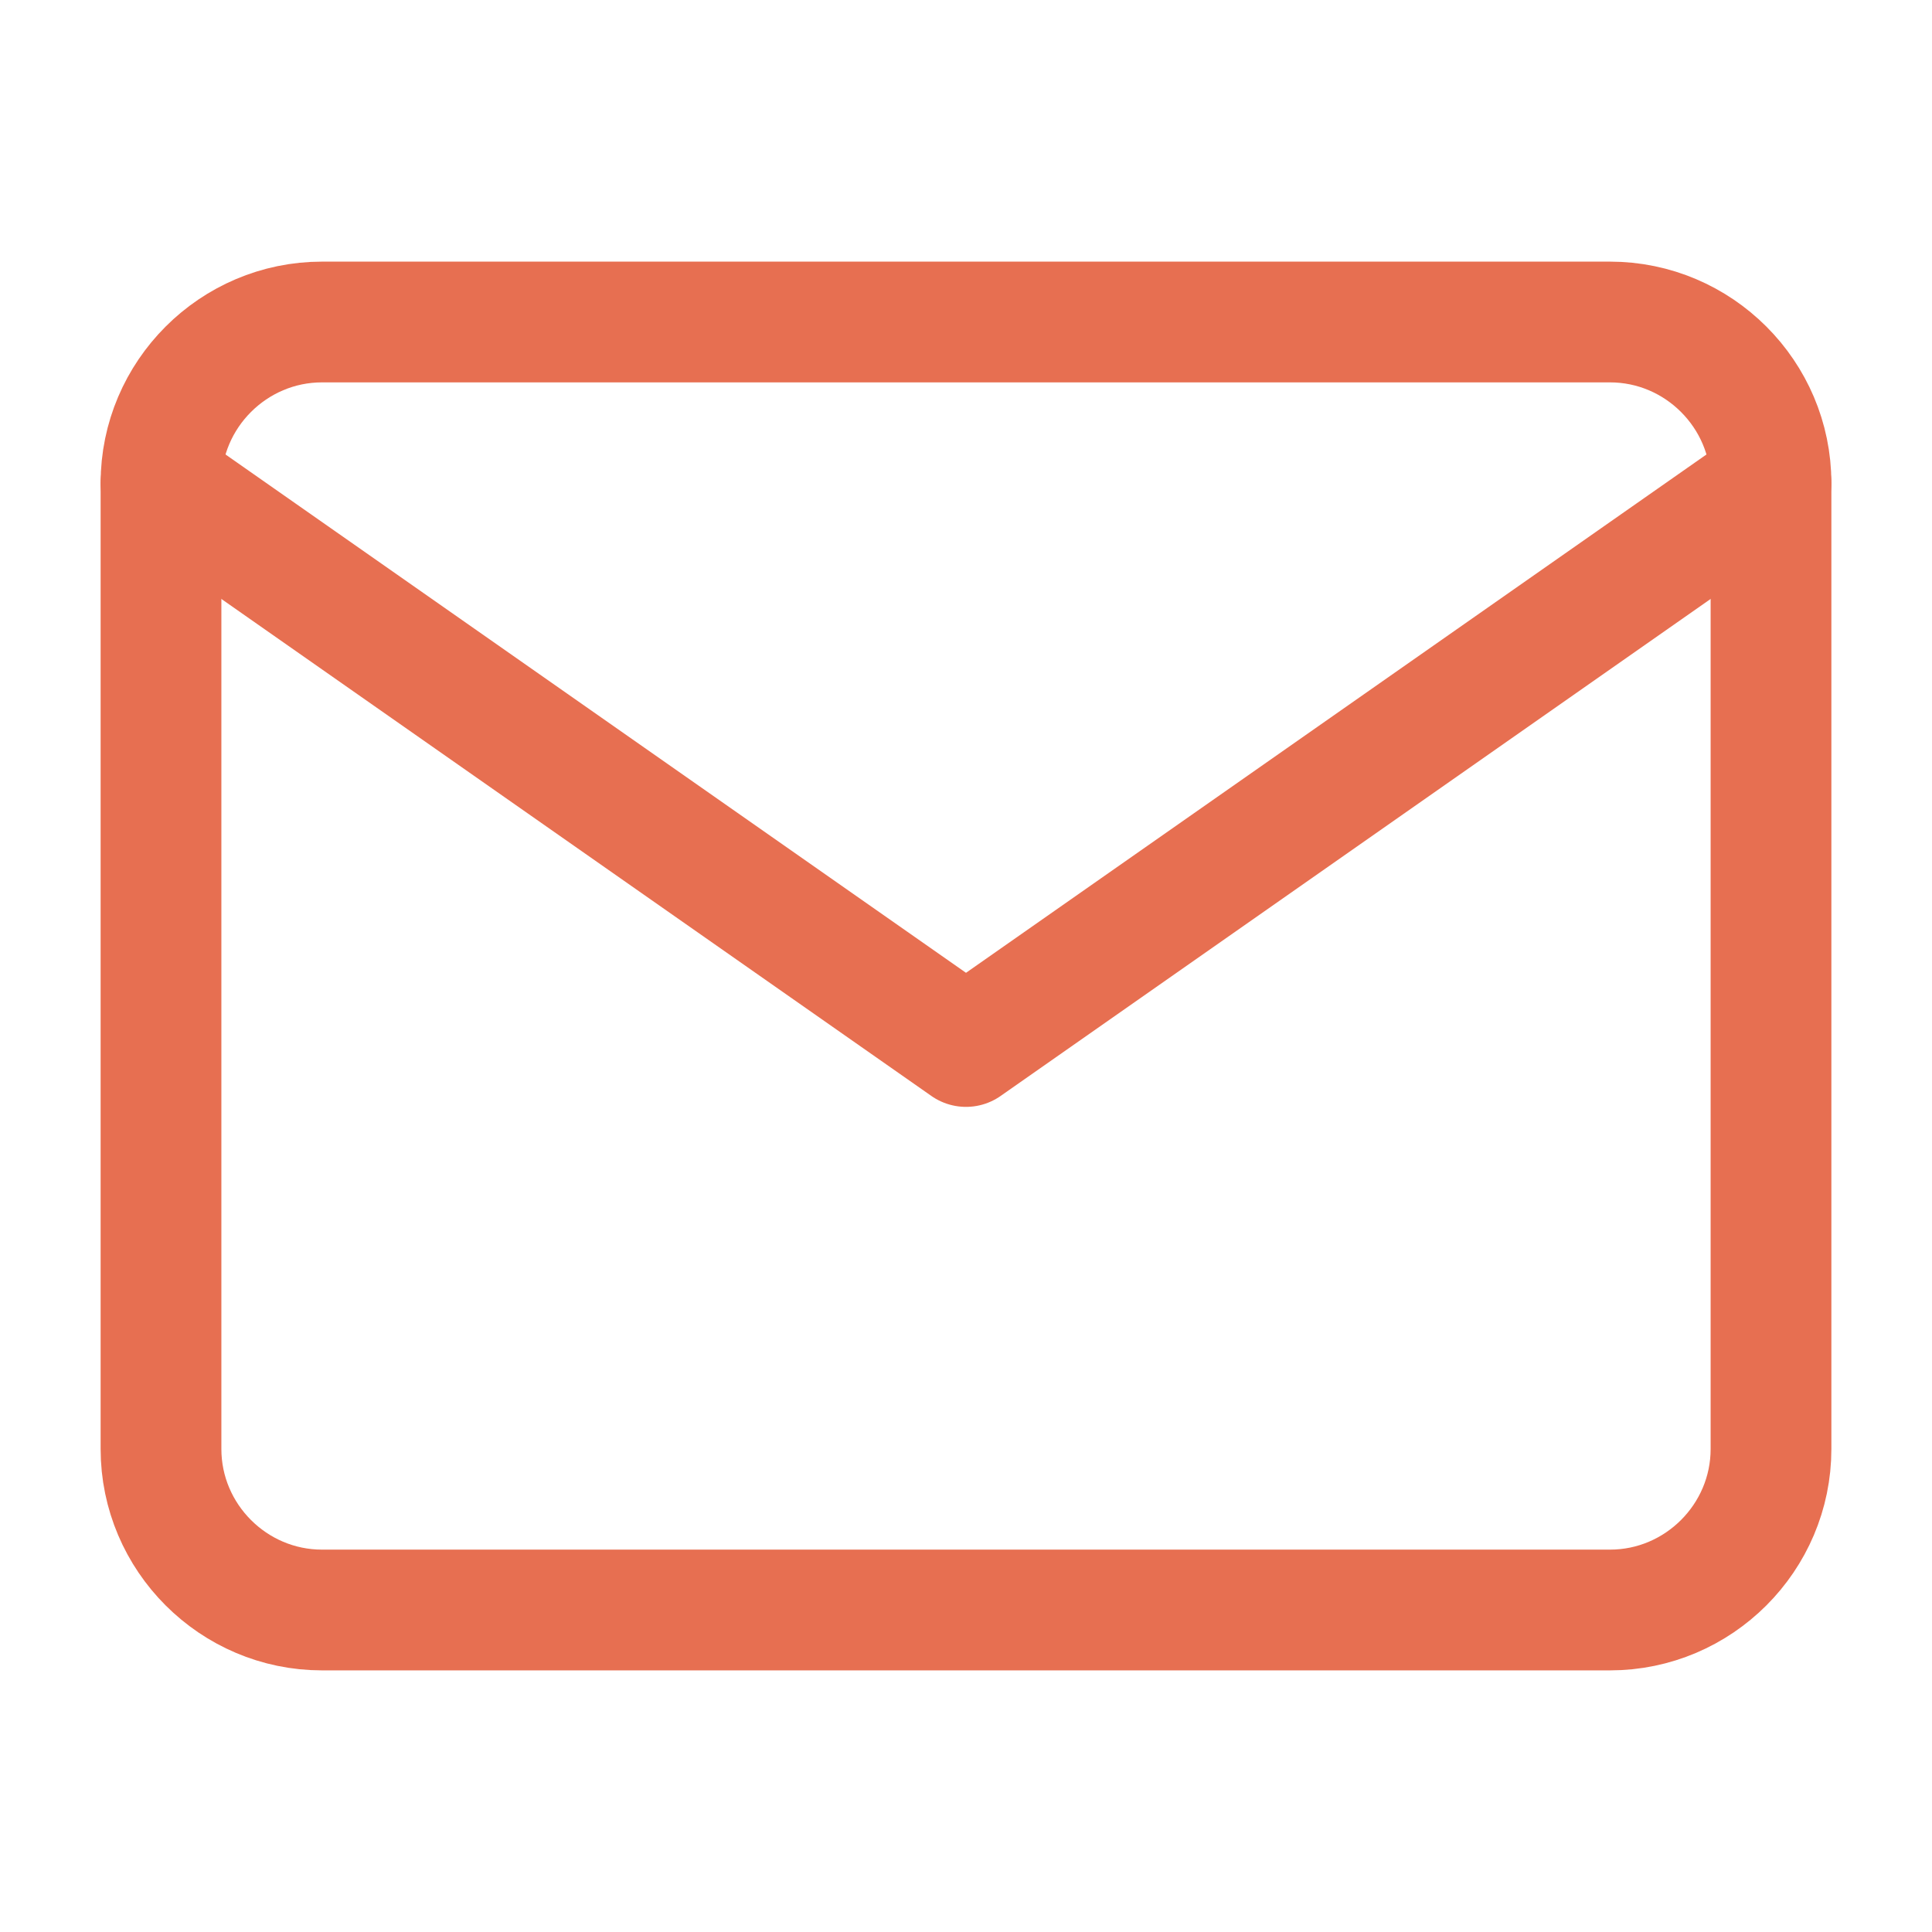
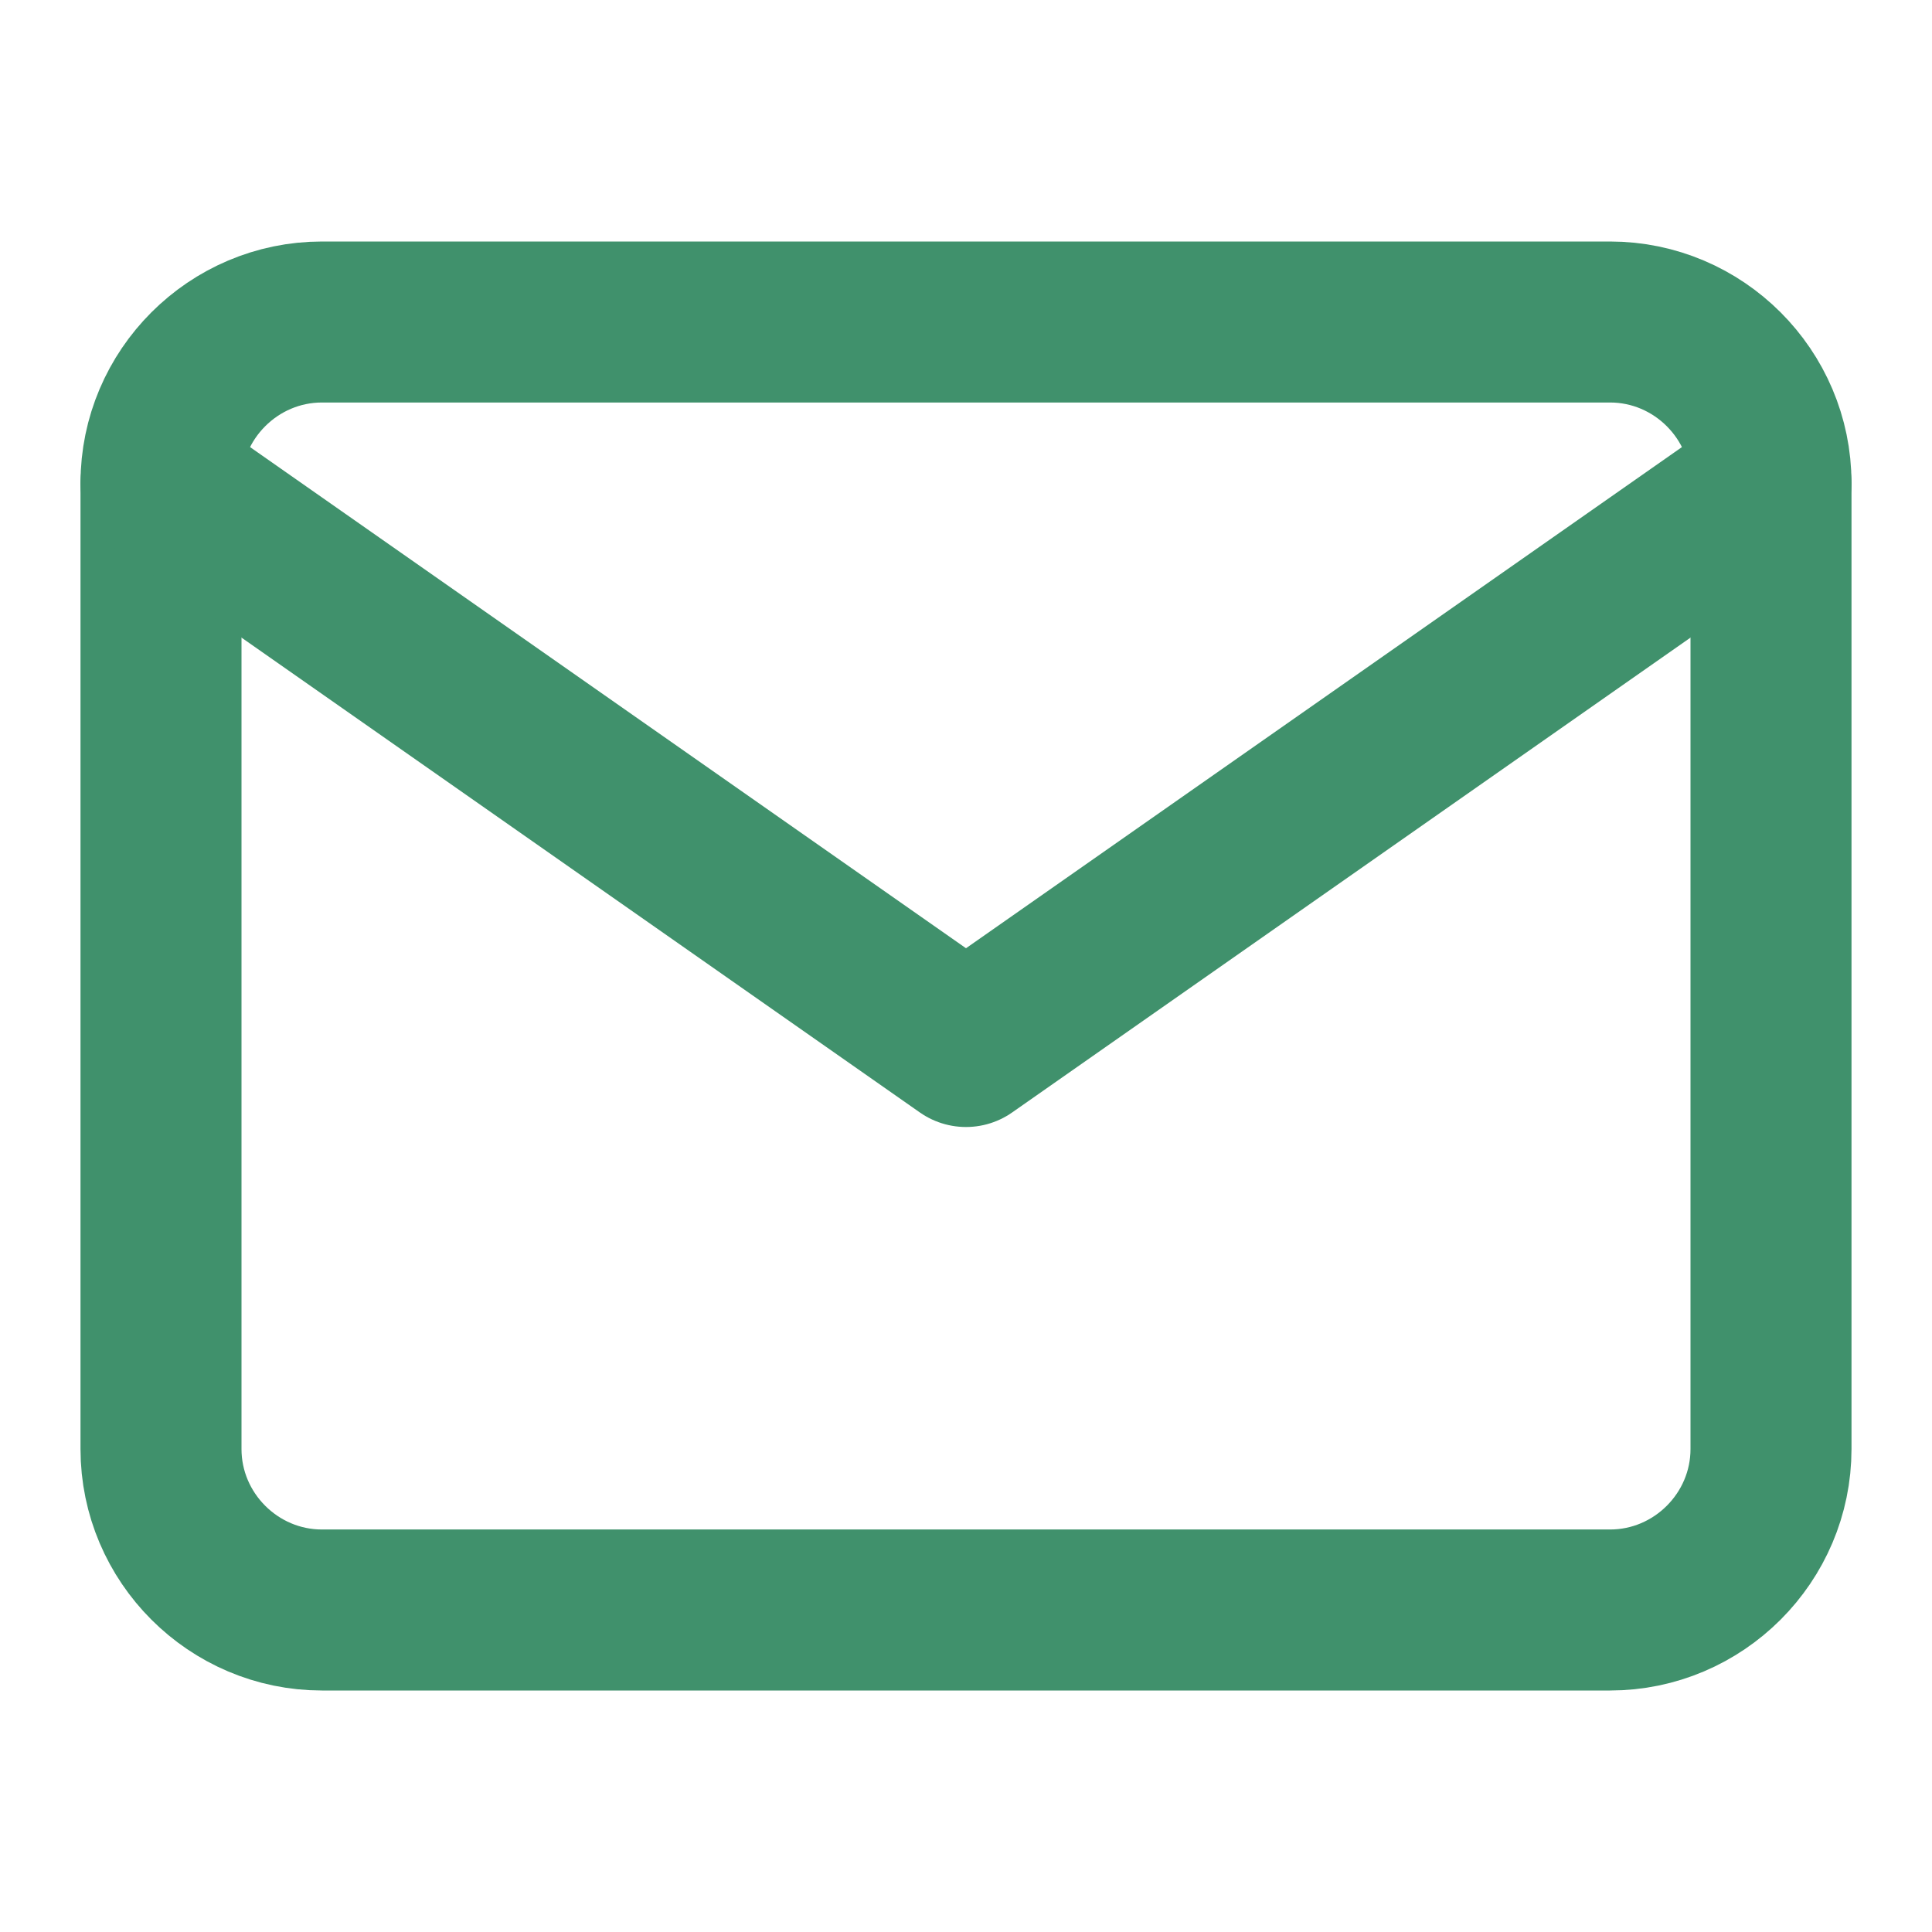
- <svg xmlns="http://www.w3.org/2000/svg" width="48" height="48" viewBox="0 0 24 24" fill="none" stroke="#e76f51" stroke-width="1.5" stroke-linecap="round" stroke-linejoin="round" class="feather feather-mail">
+ <svg xmlns="http://www.w3.org/2000/svg" width="24" height="24" viewBox="0 0 24 24" fill="none" stroke="#40916c" stroke-width="2" stroke-linecap="round" stroke-linejoin="round" class="feather feather-mail">
  <path d="M4 4h16c1.1 0 2 .9 2 2v12c0 1.1-.9 2-2 2H4c-1.1 0-2-.9-2-2V6c0-1.1.9-2 2-2z" />
  <polyline points="22,6 12,13 2,6" />
</svg>
